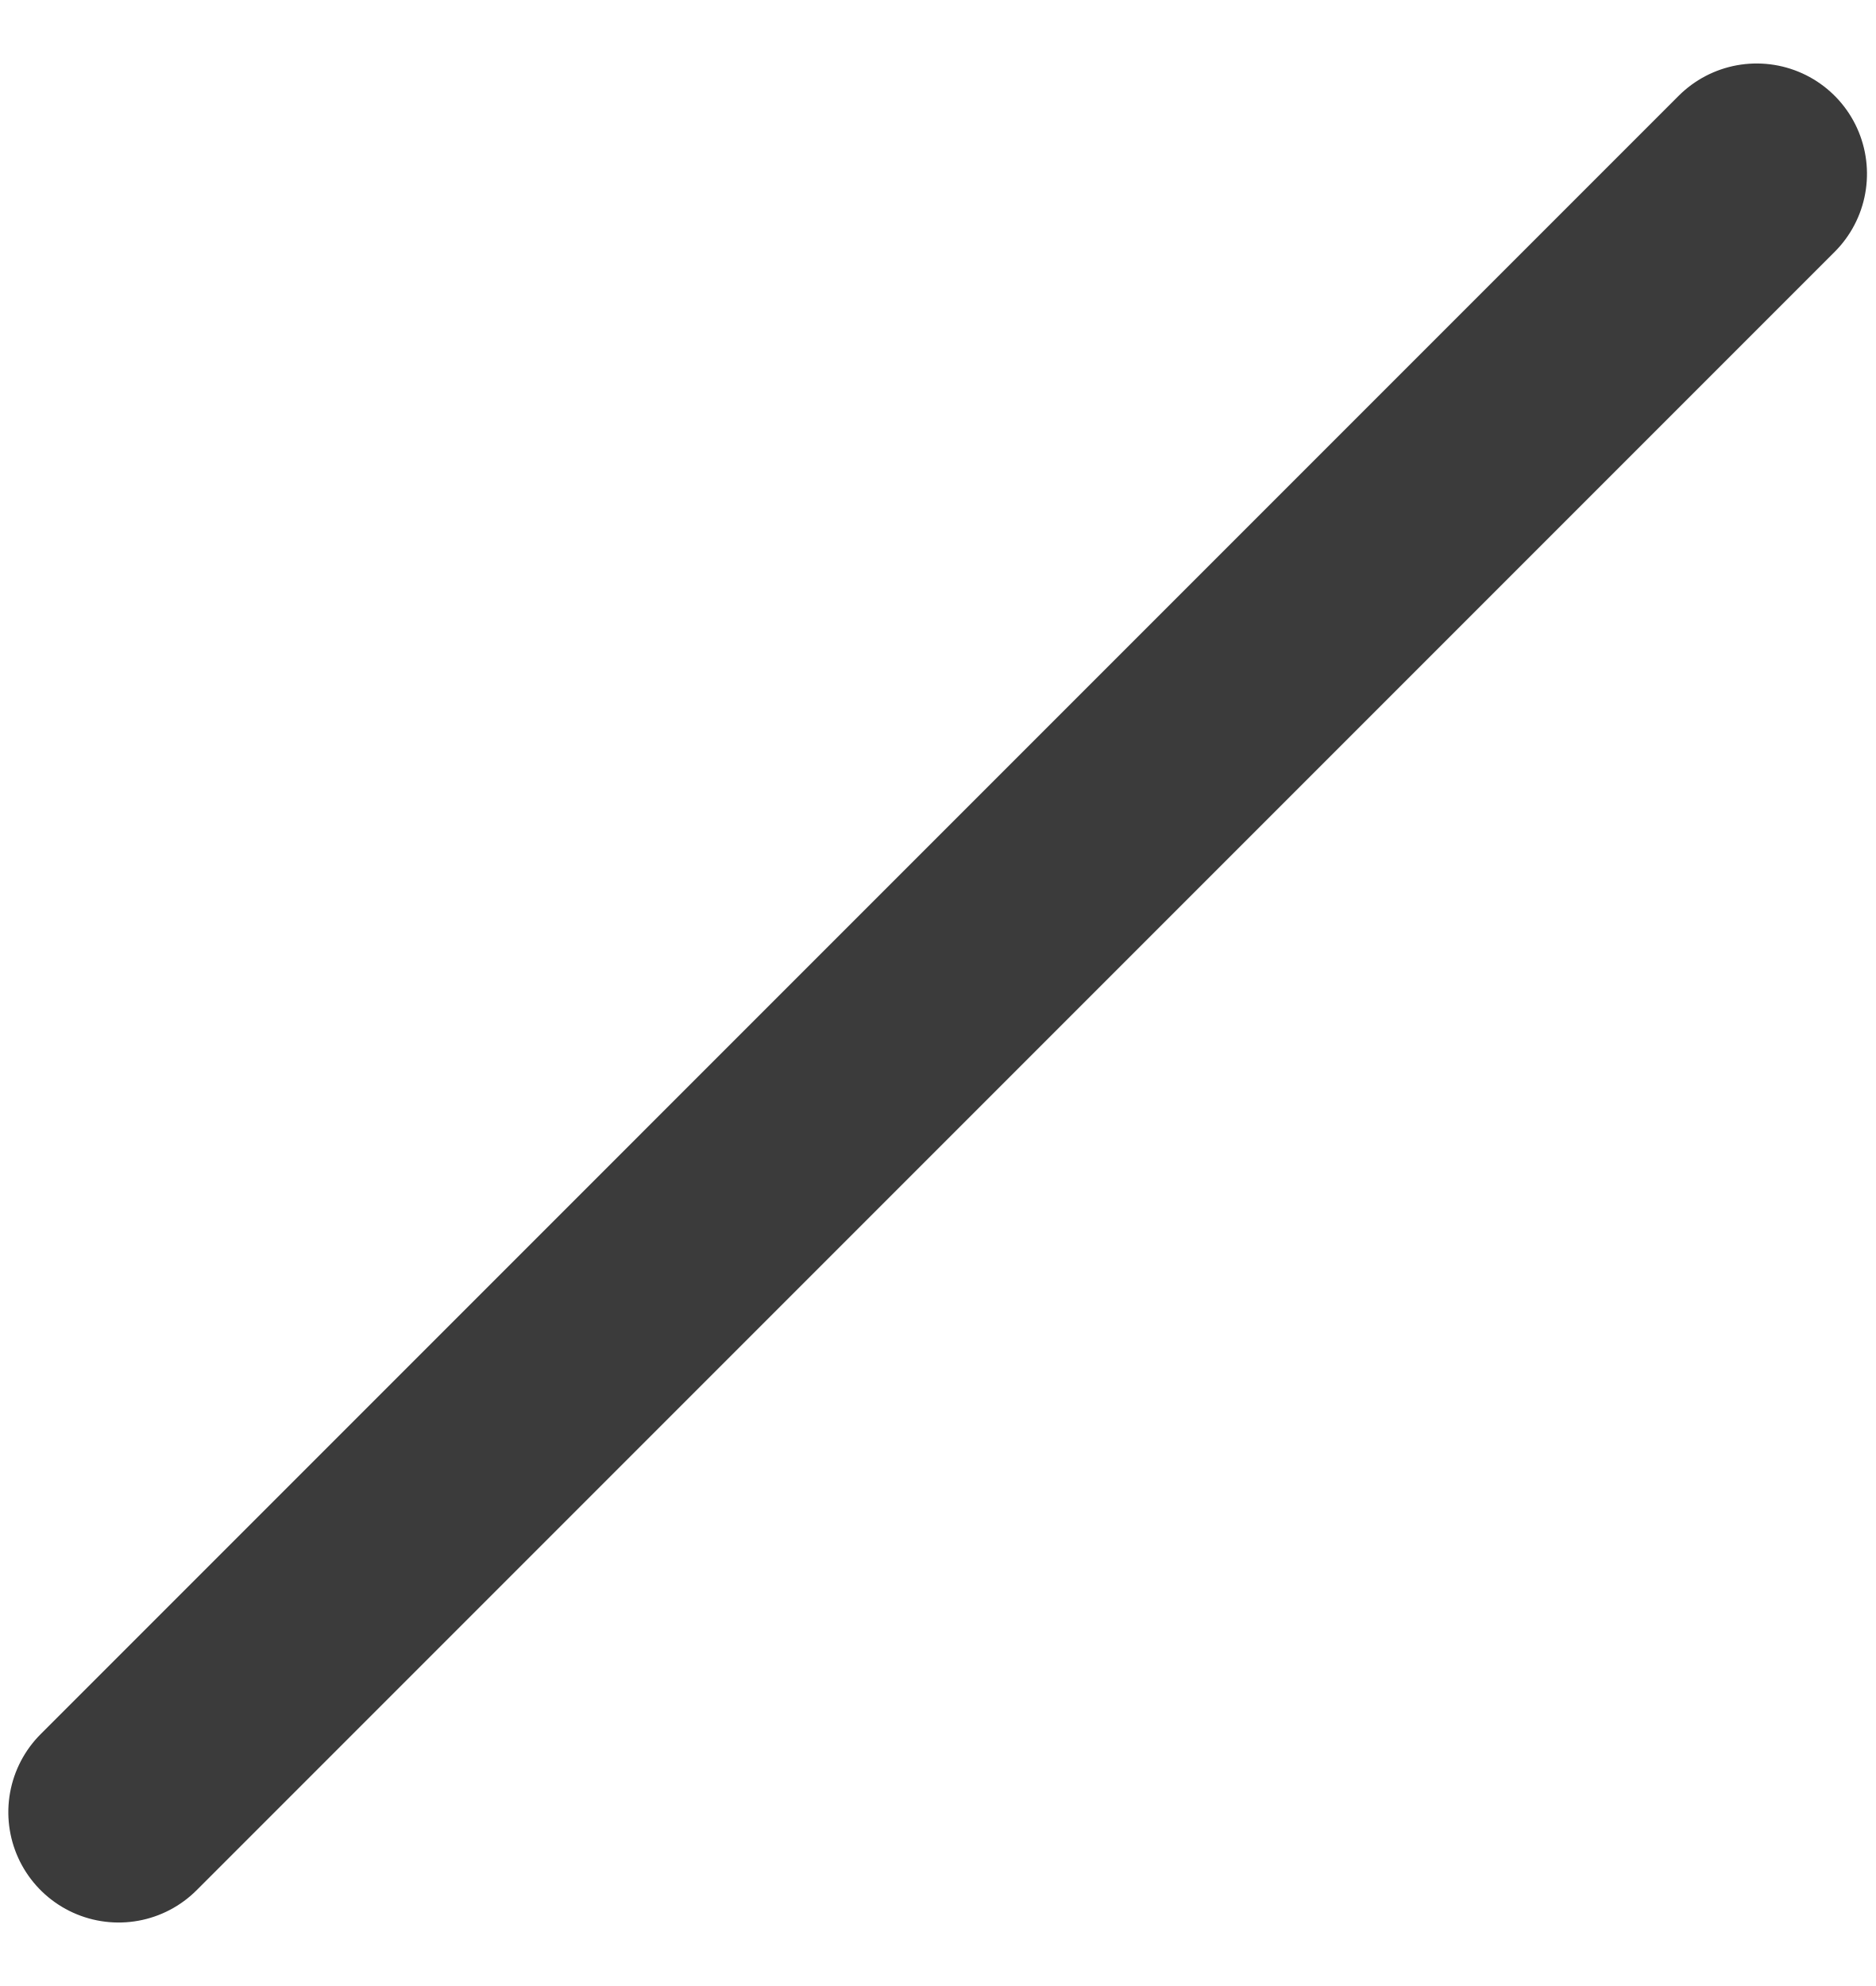
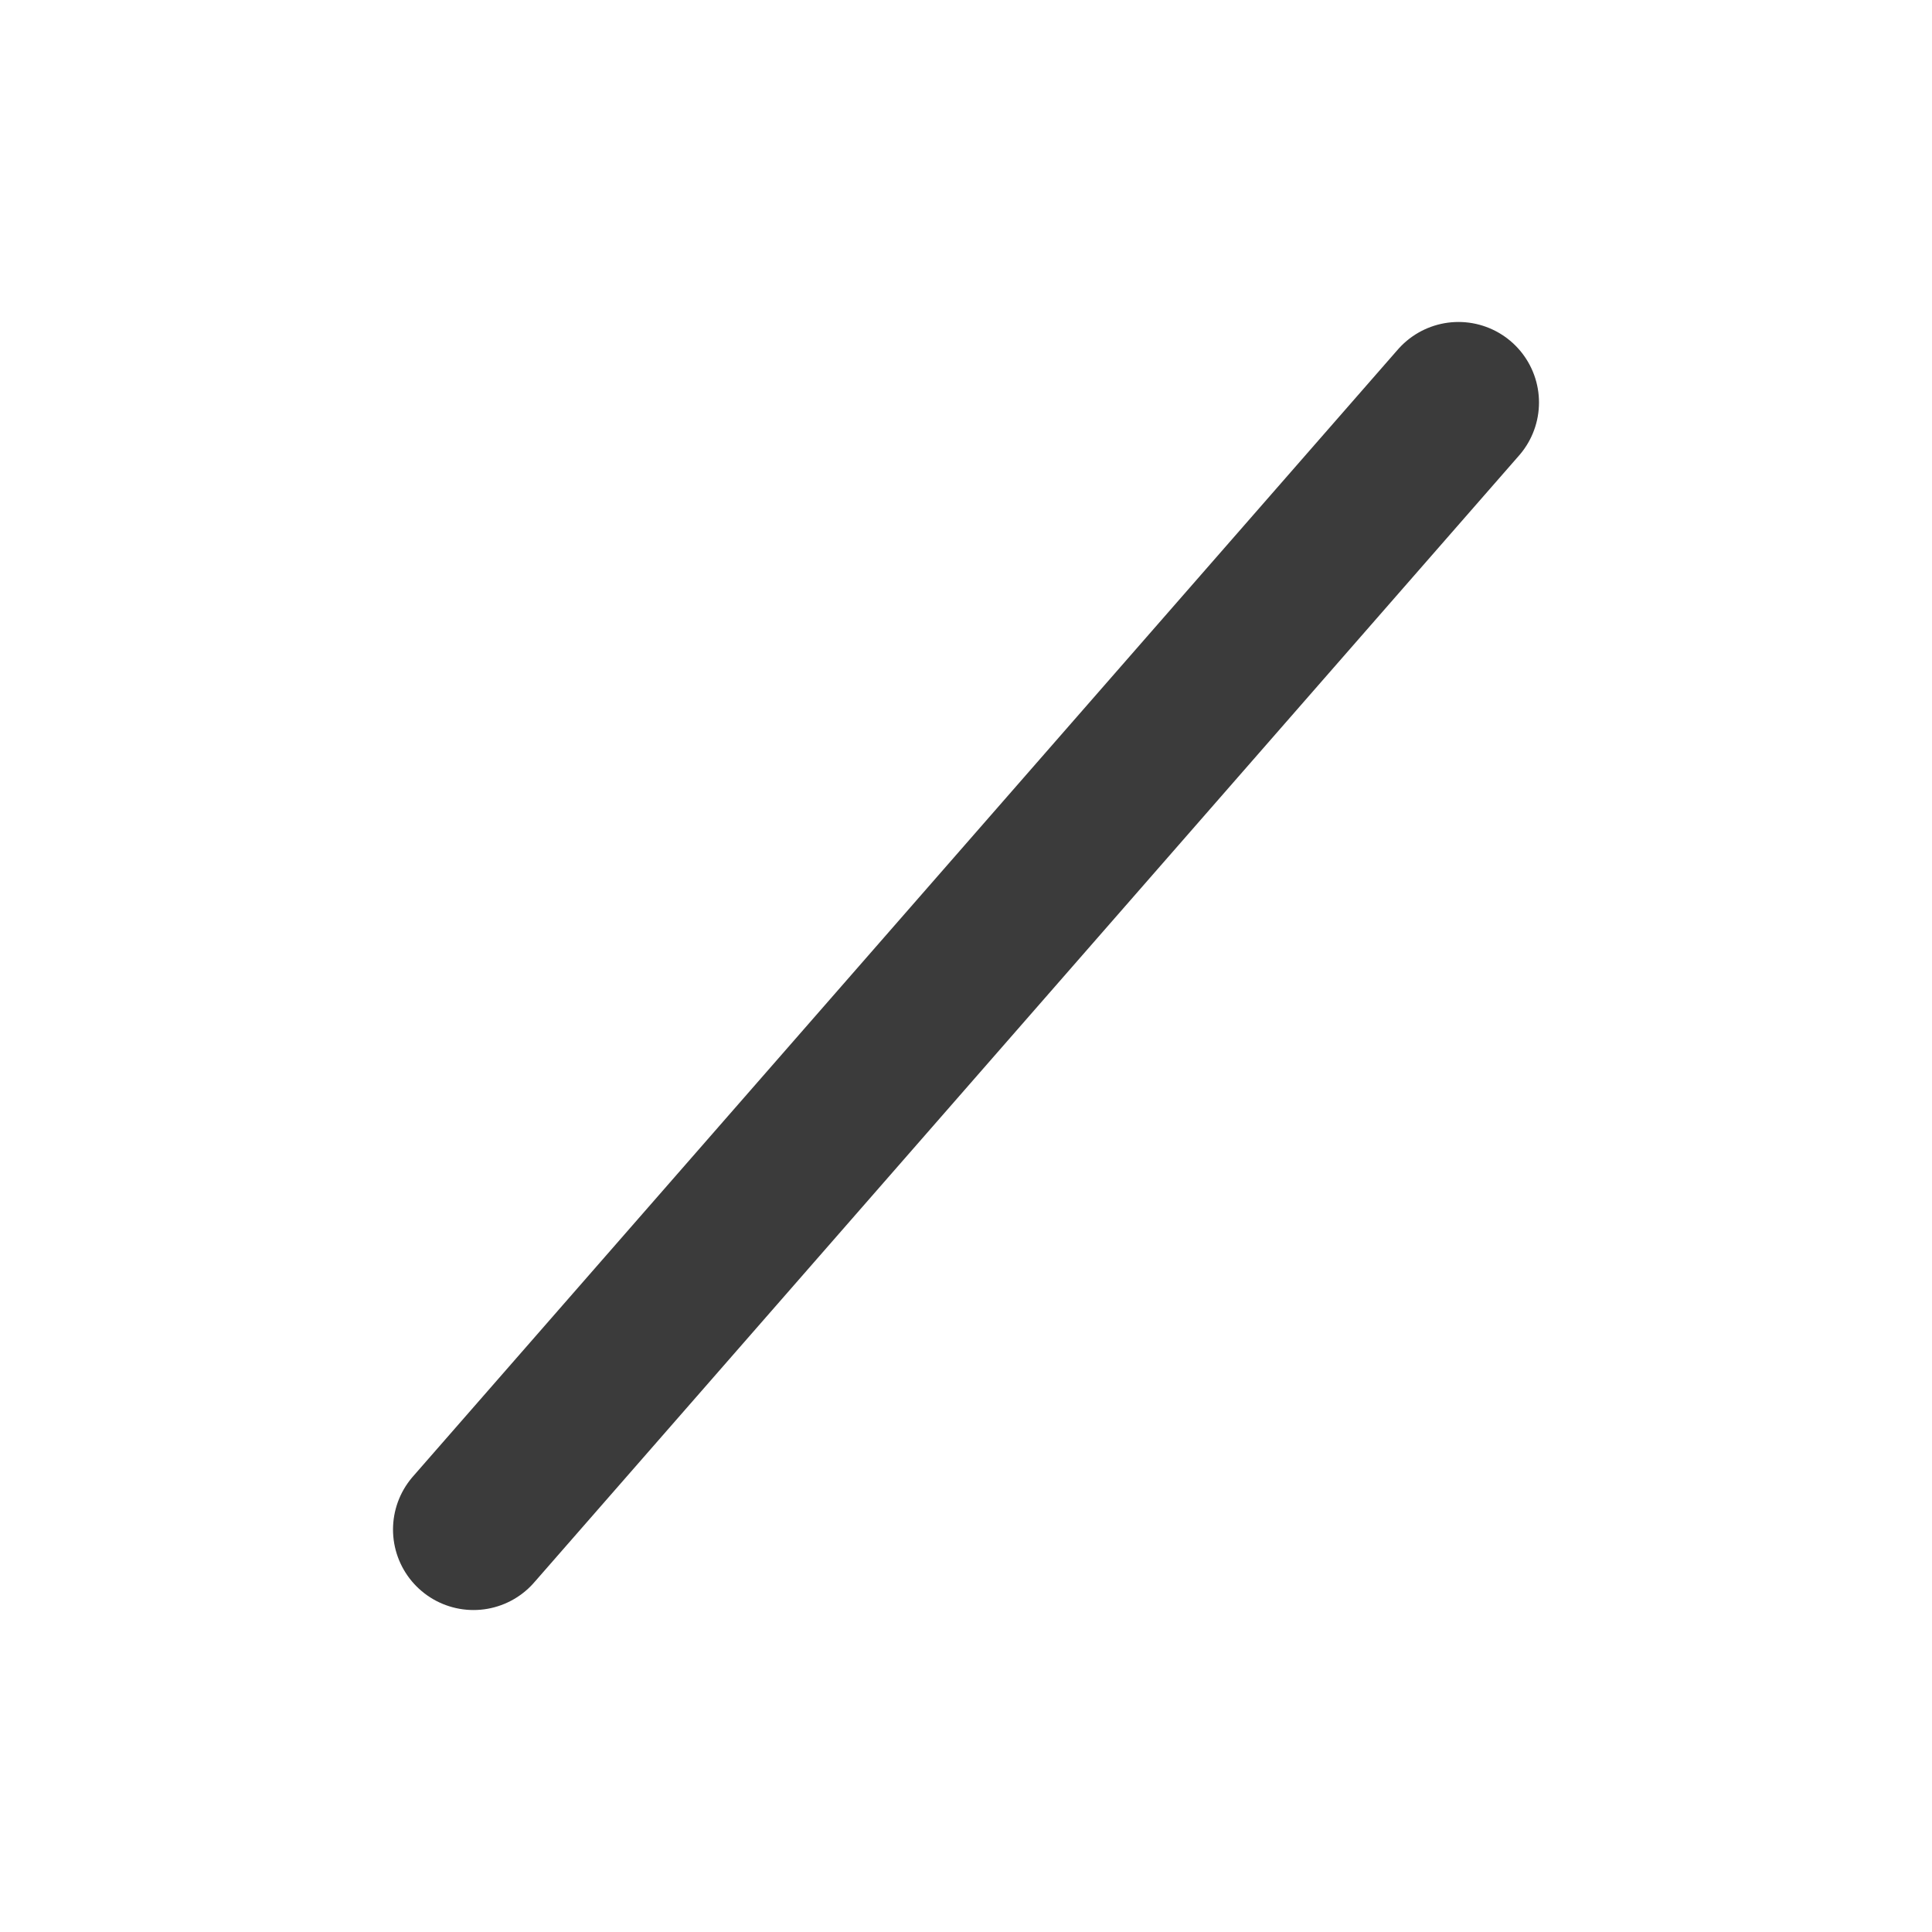
- <svg xmlns="http://www.w3.org/2000/svg" width="17px" height="18px" viewBox="0 0 17 18" version="1.1">
+ <svg xmlns="http://www.w3.org/2000/svg" width="24px" height="24px" viewBox="0 0 24 24" version="1.1">
  <g id="线段" stroke="none" stroke-width="1" fill="none" fill-rule="evenodd" stroke-linecap="round" stroke-opacity="0.78">
-     <line x1="8.5" y1="-1.5" x2="8.5" y2="19.5" id="直线-5" stroke="#040404" stroke-width="2" transform="translate(8.5, 9) rotate(-135) translate(-8.5, -9) " />
+     <line x1="11.376" y1="2.724" x2="12.624" y2="21.276" id="直线-5" stroke="#040404" stroke-width="2" transform="translate(12, 12) rotate(-135) translate(-12, -12) " />
  </g>
</svg>
